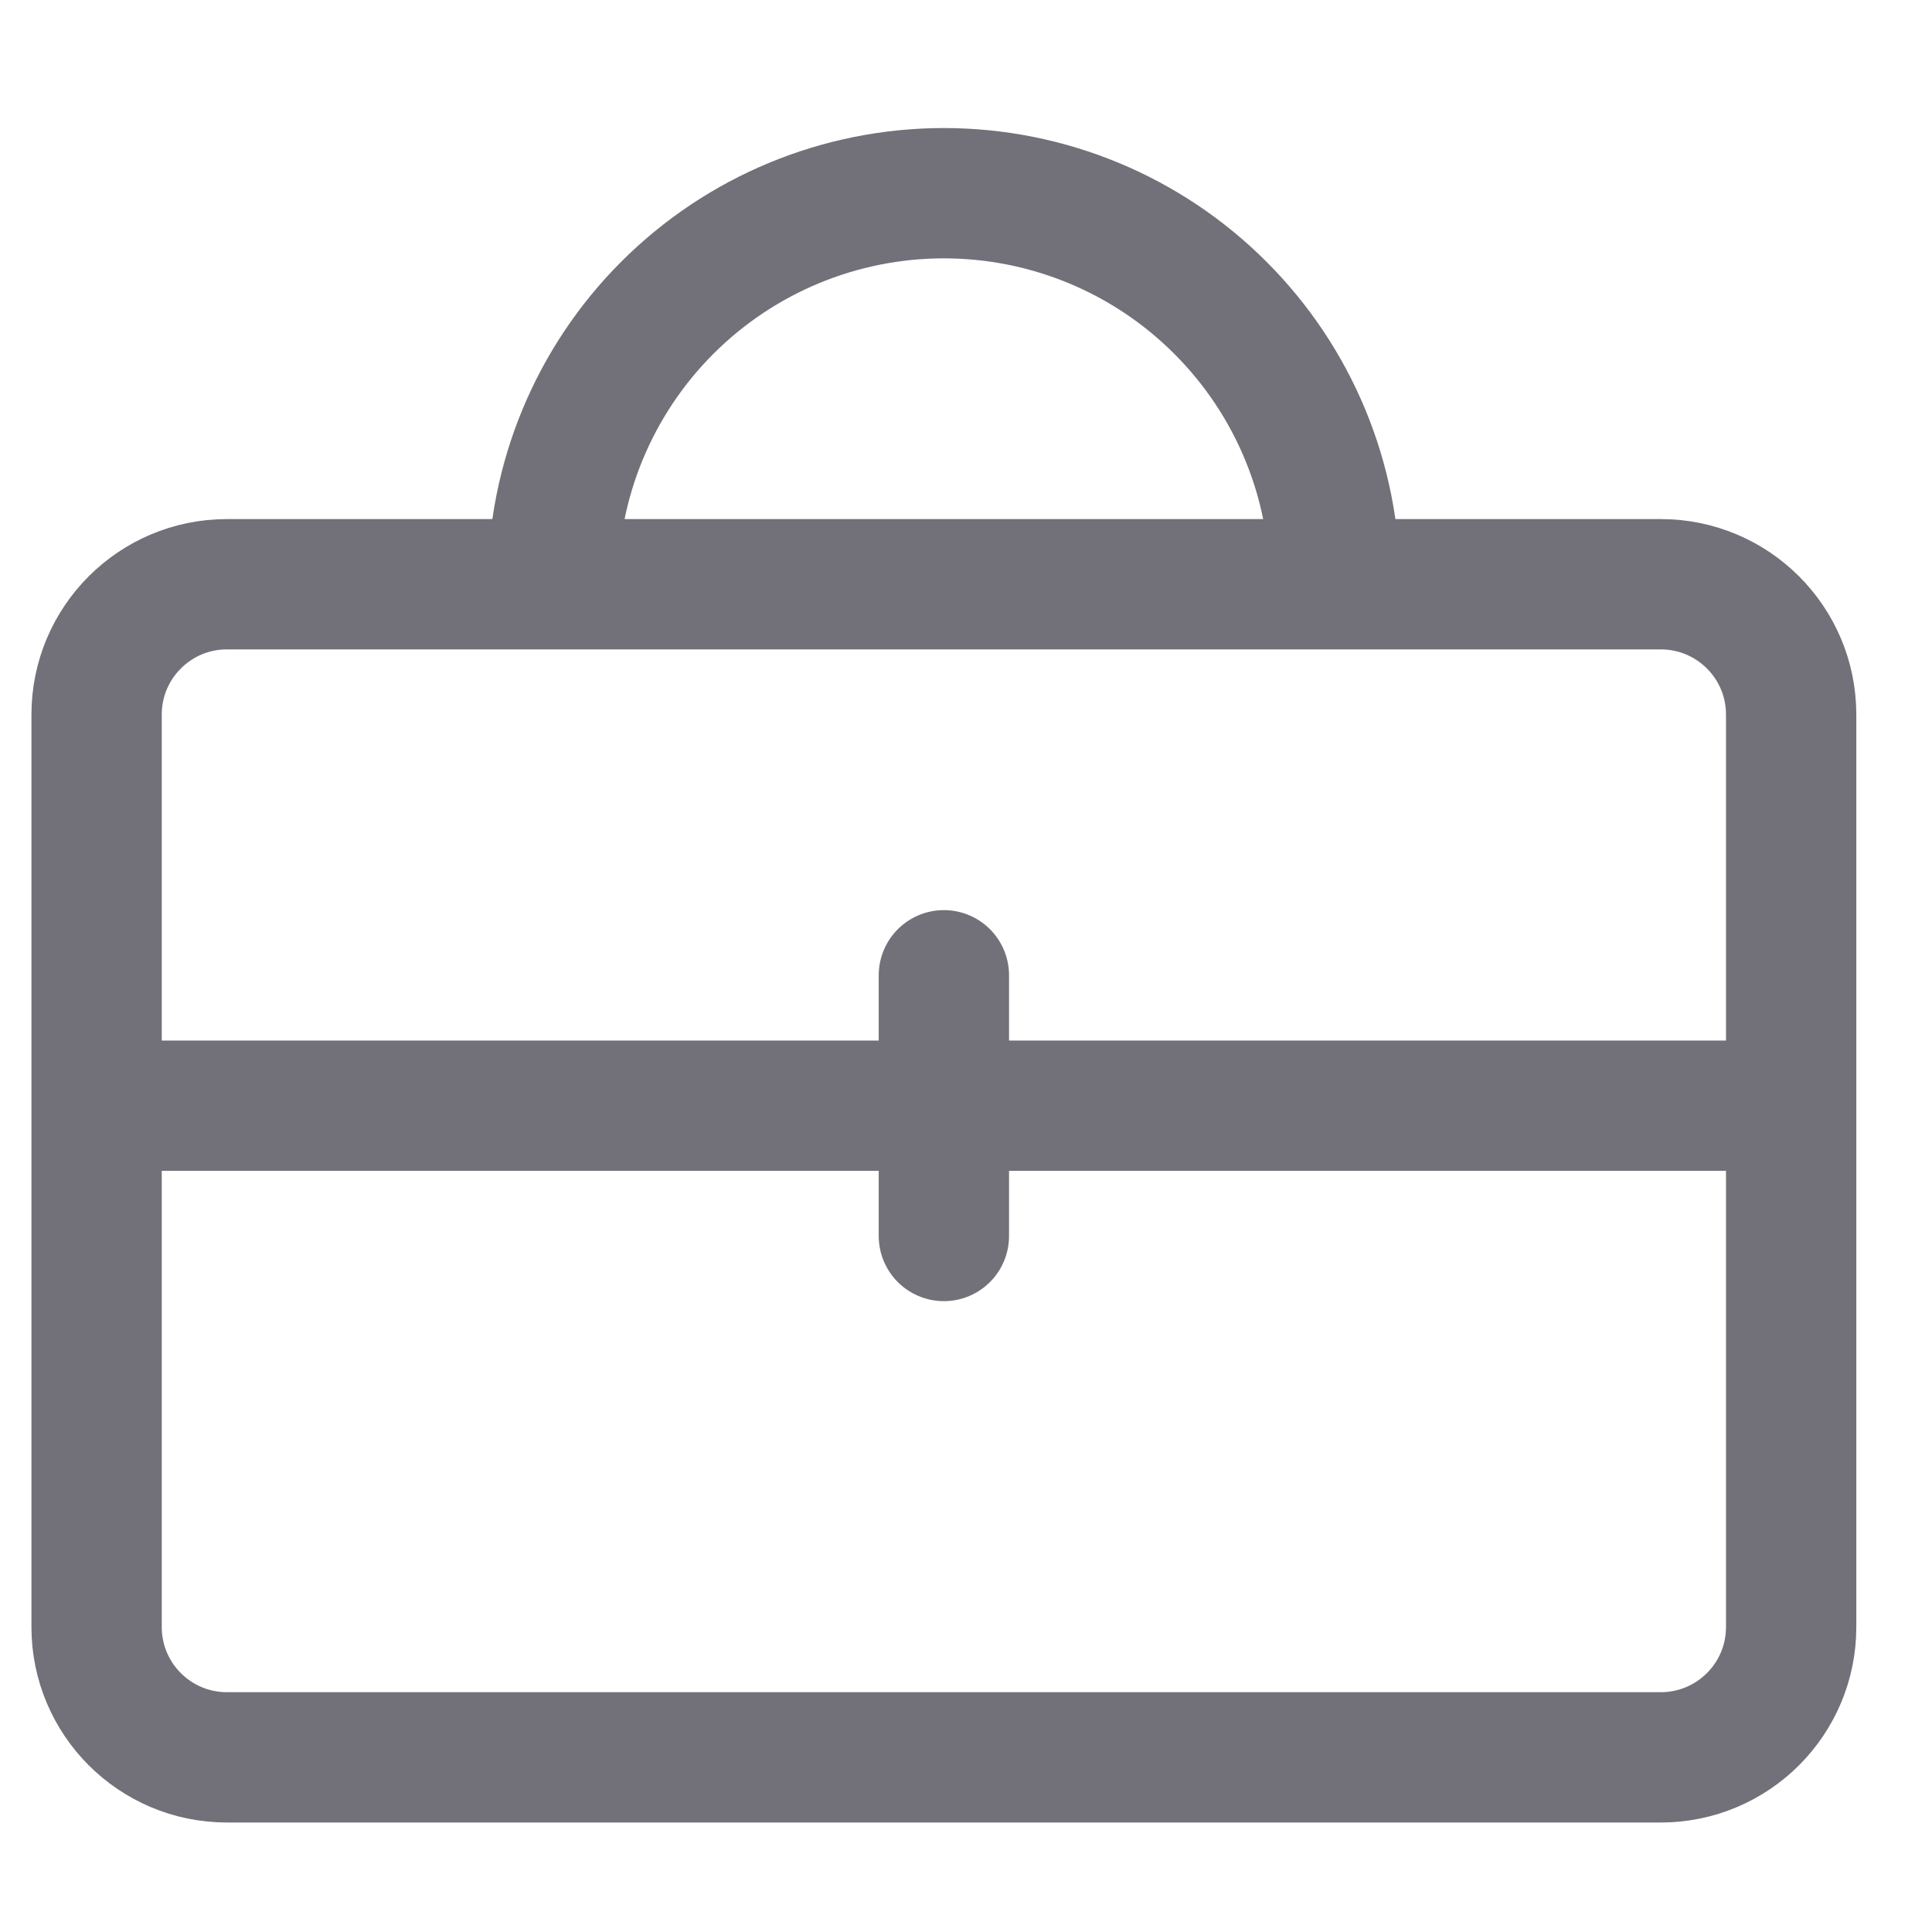
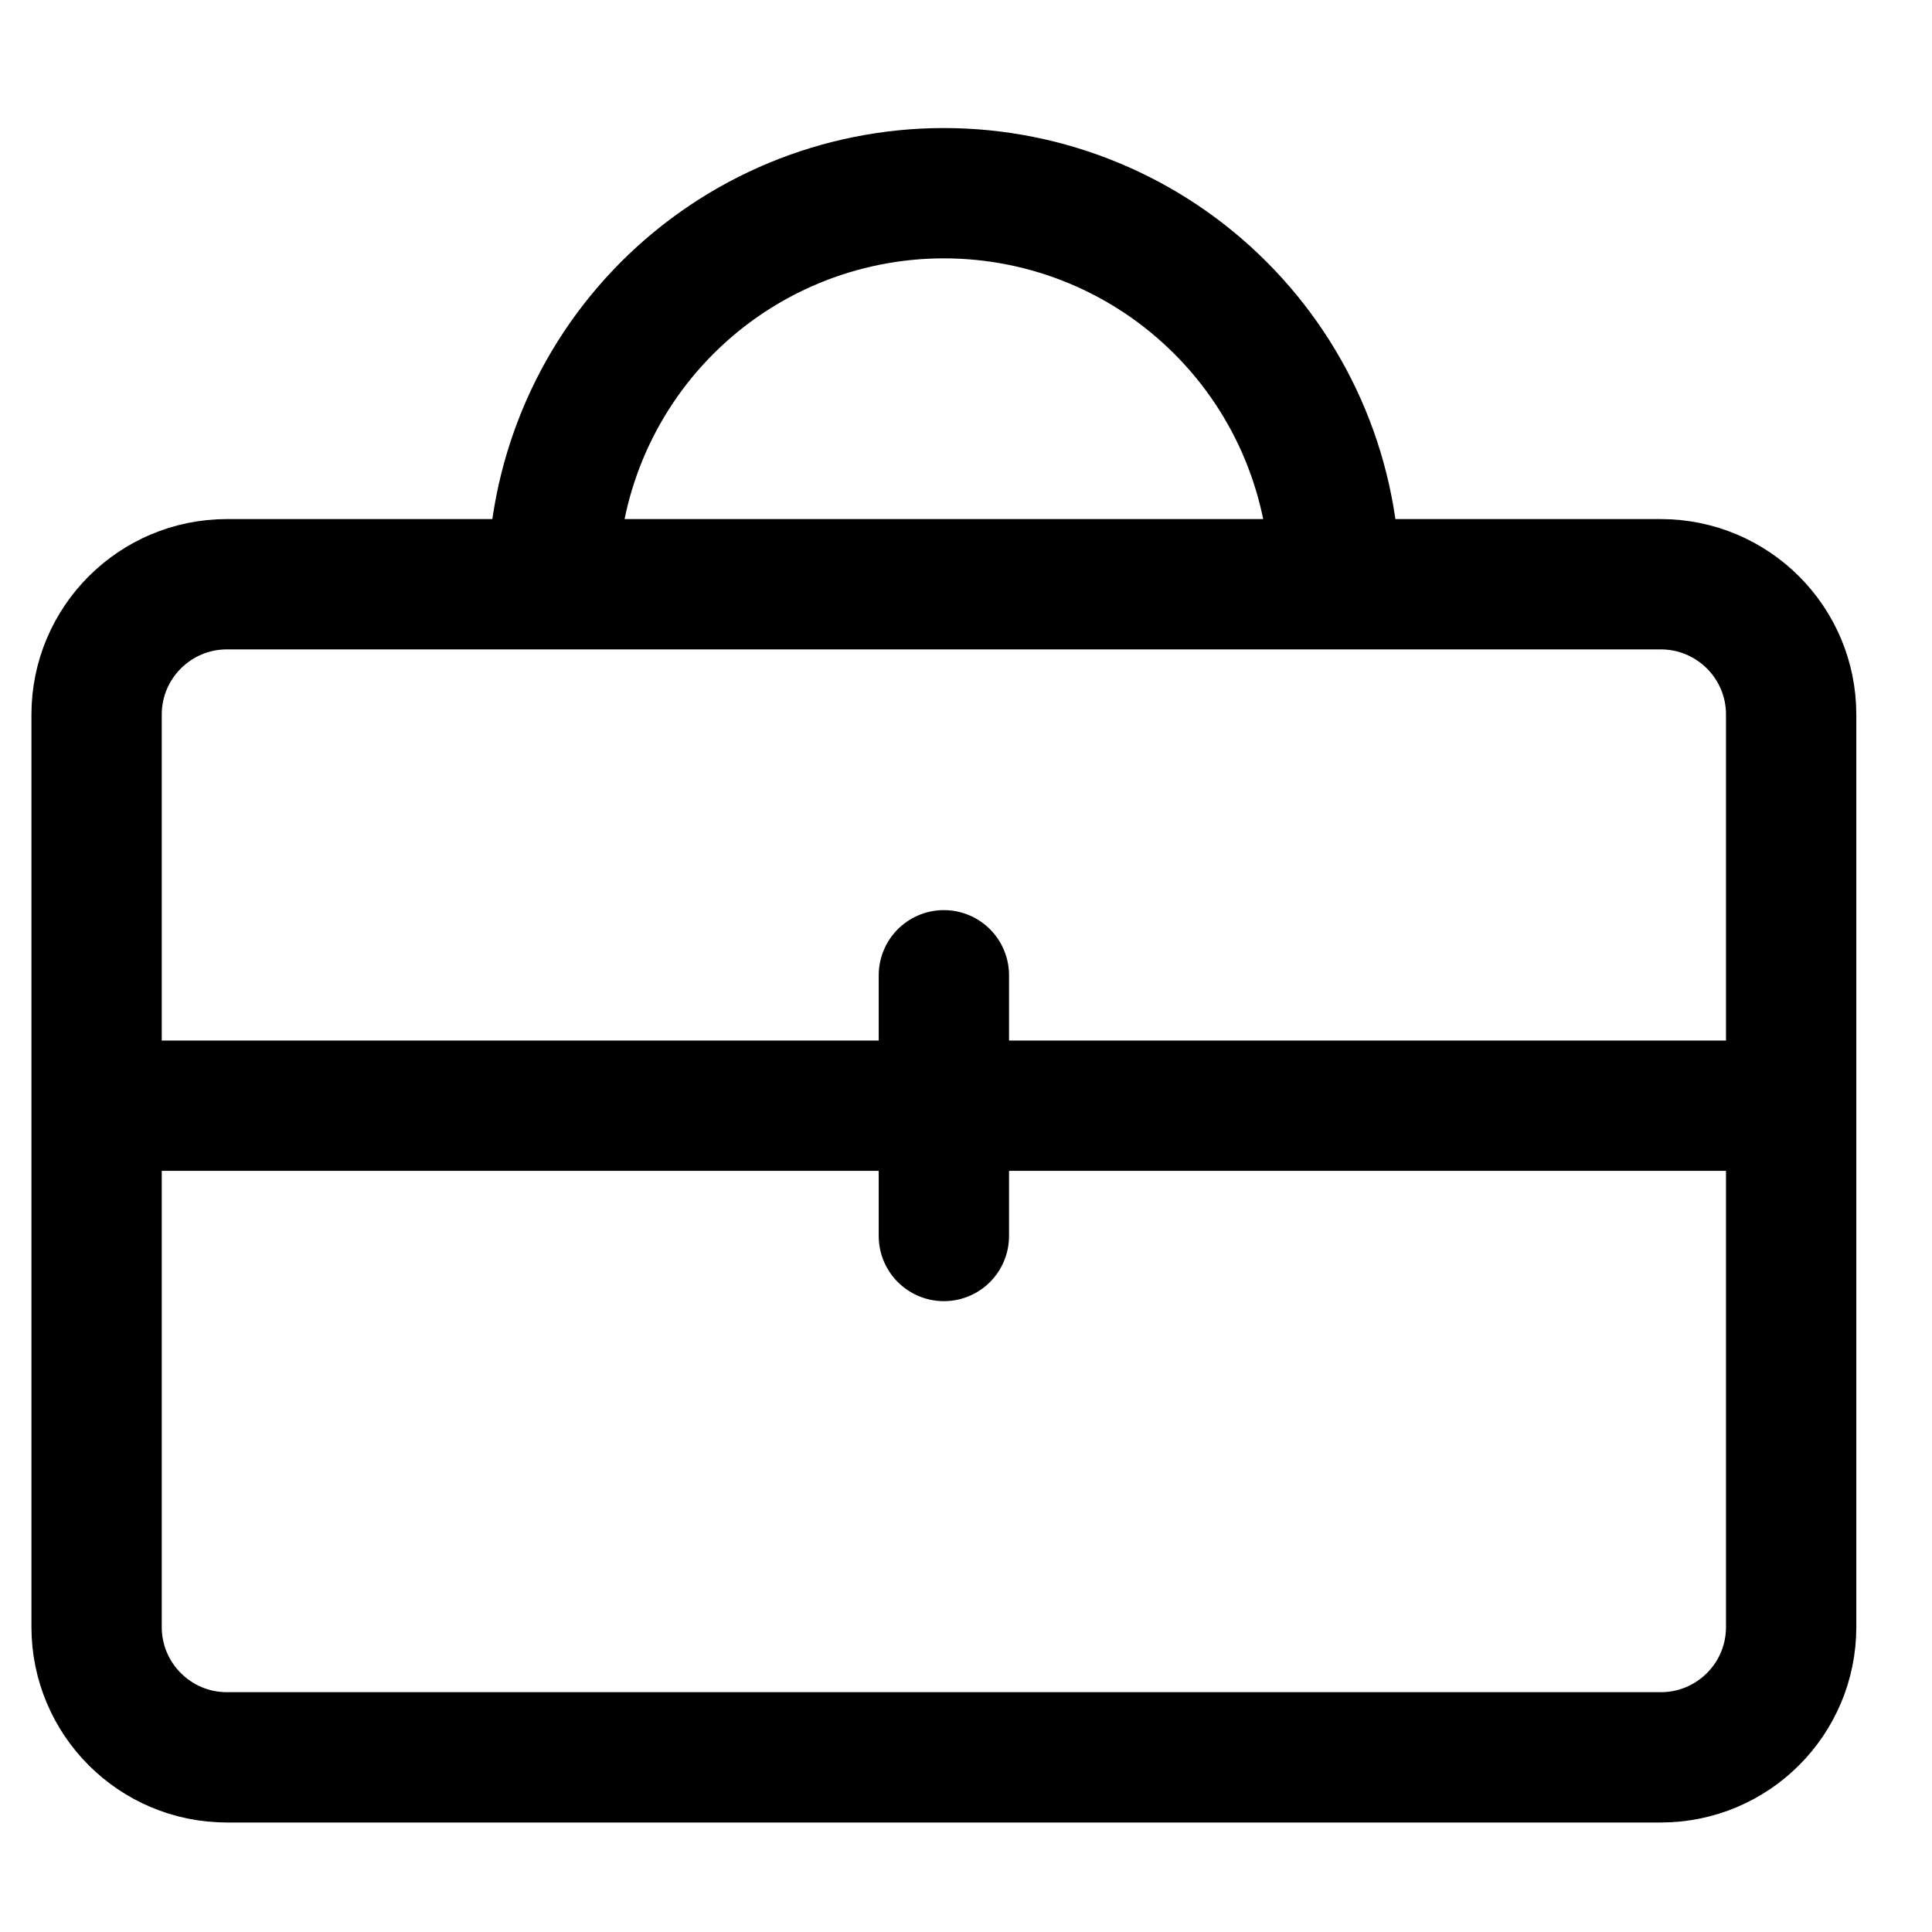
<svg xmlns="http://www.w3.org/2000/svg" width="20" height="20" viewBox="0 0 20 20" fill="none">
-   <path d="M1 11.446H18.542M9.771 10.096V12.795M13.819 6.048C13.819 4.974 13.393 3.945 12.633 3.186C11.874 2.426 10.845 2 9.771 2C8.697 2 7.668 2.426 6.908 3.186C6.149 3.945 5.723 4.974 5.723 6.048M2.349 6.048H17.192C17.938 6.048 18.542 6.652 18.542 7.397V16.843C18.542 17.588 17.938 18.192 17.192 18.192H2.349C1.604 18.192 1 17.588 1 16.843V7.397C1 6.652 1.604 6.048 2.349 6.048Z" stroke="#727179" stroke-width="1.349" stroke-linecap="round" stroke-linejoin="round" />
+   <path d="M1 11.446H18.542M9.771 10.096V12.795M13.819 6.048C13.819 4.974 13.393 3.945 12.633 3.186C11.874 2.426 10.845 2 9.771 2C8.697 2 7.668 2.426 6.908 3.186C6.149 3.945 5.723 4.974 5.723 6.048M2.349 6.048H17.192C17.938 6.048 18.542 6.652 18.542 7.397V16.843C18.542 17.588 17.938 18.192 17.192 18.192H2.349C1.604 18.192 1 17.588 1 16.843V7.397C1 6.652 1.604 6.048 2.349 6.048Z" stroke="currentColor" stroke-width="1.349" stroke-linecap="round" stroke-linejoin="round" />
</svg>
